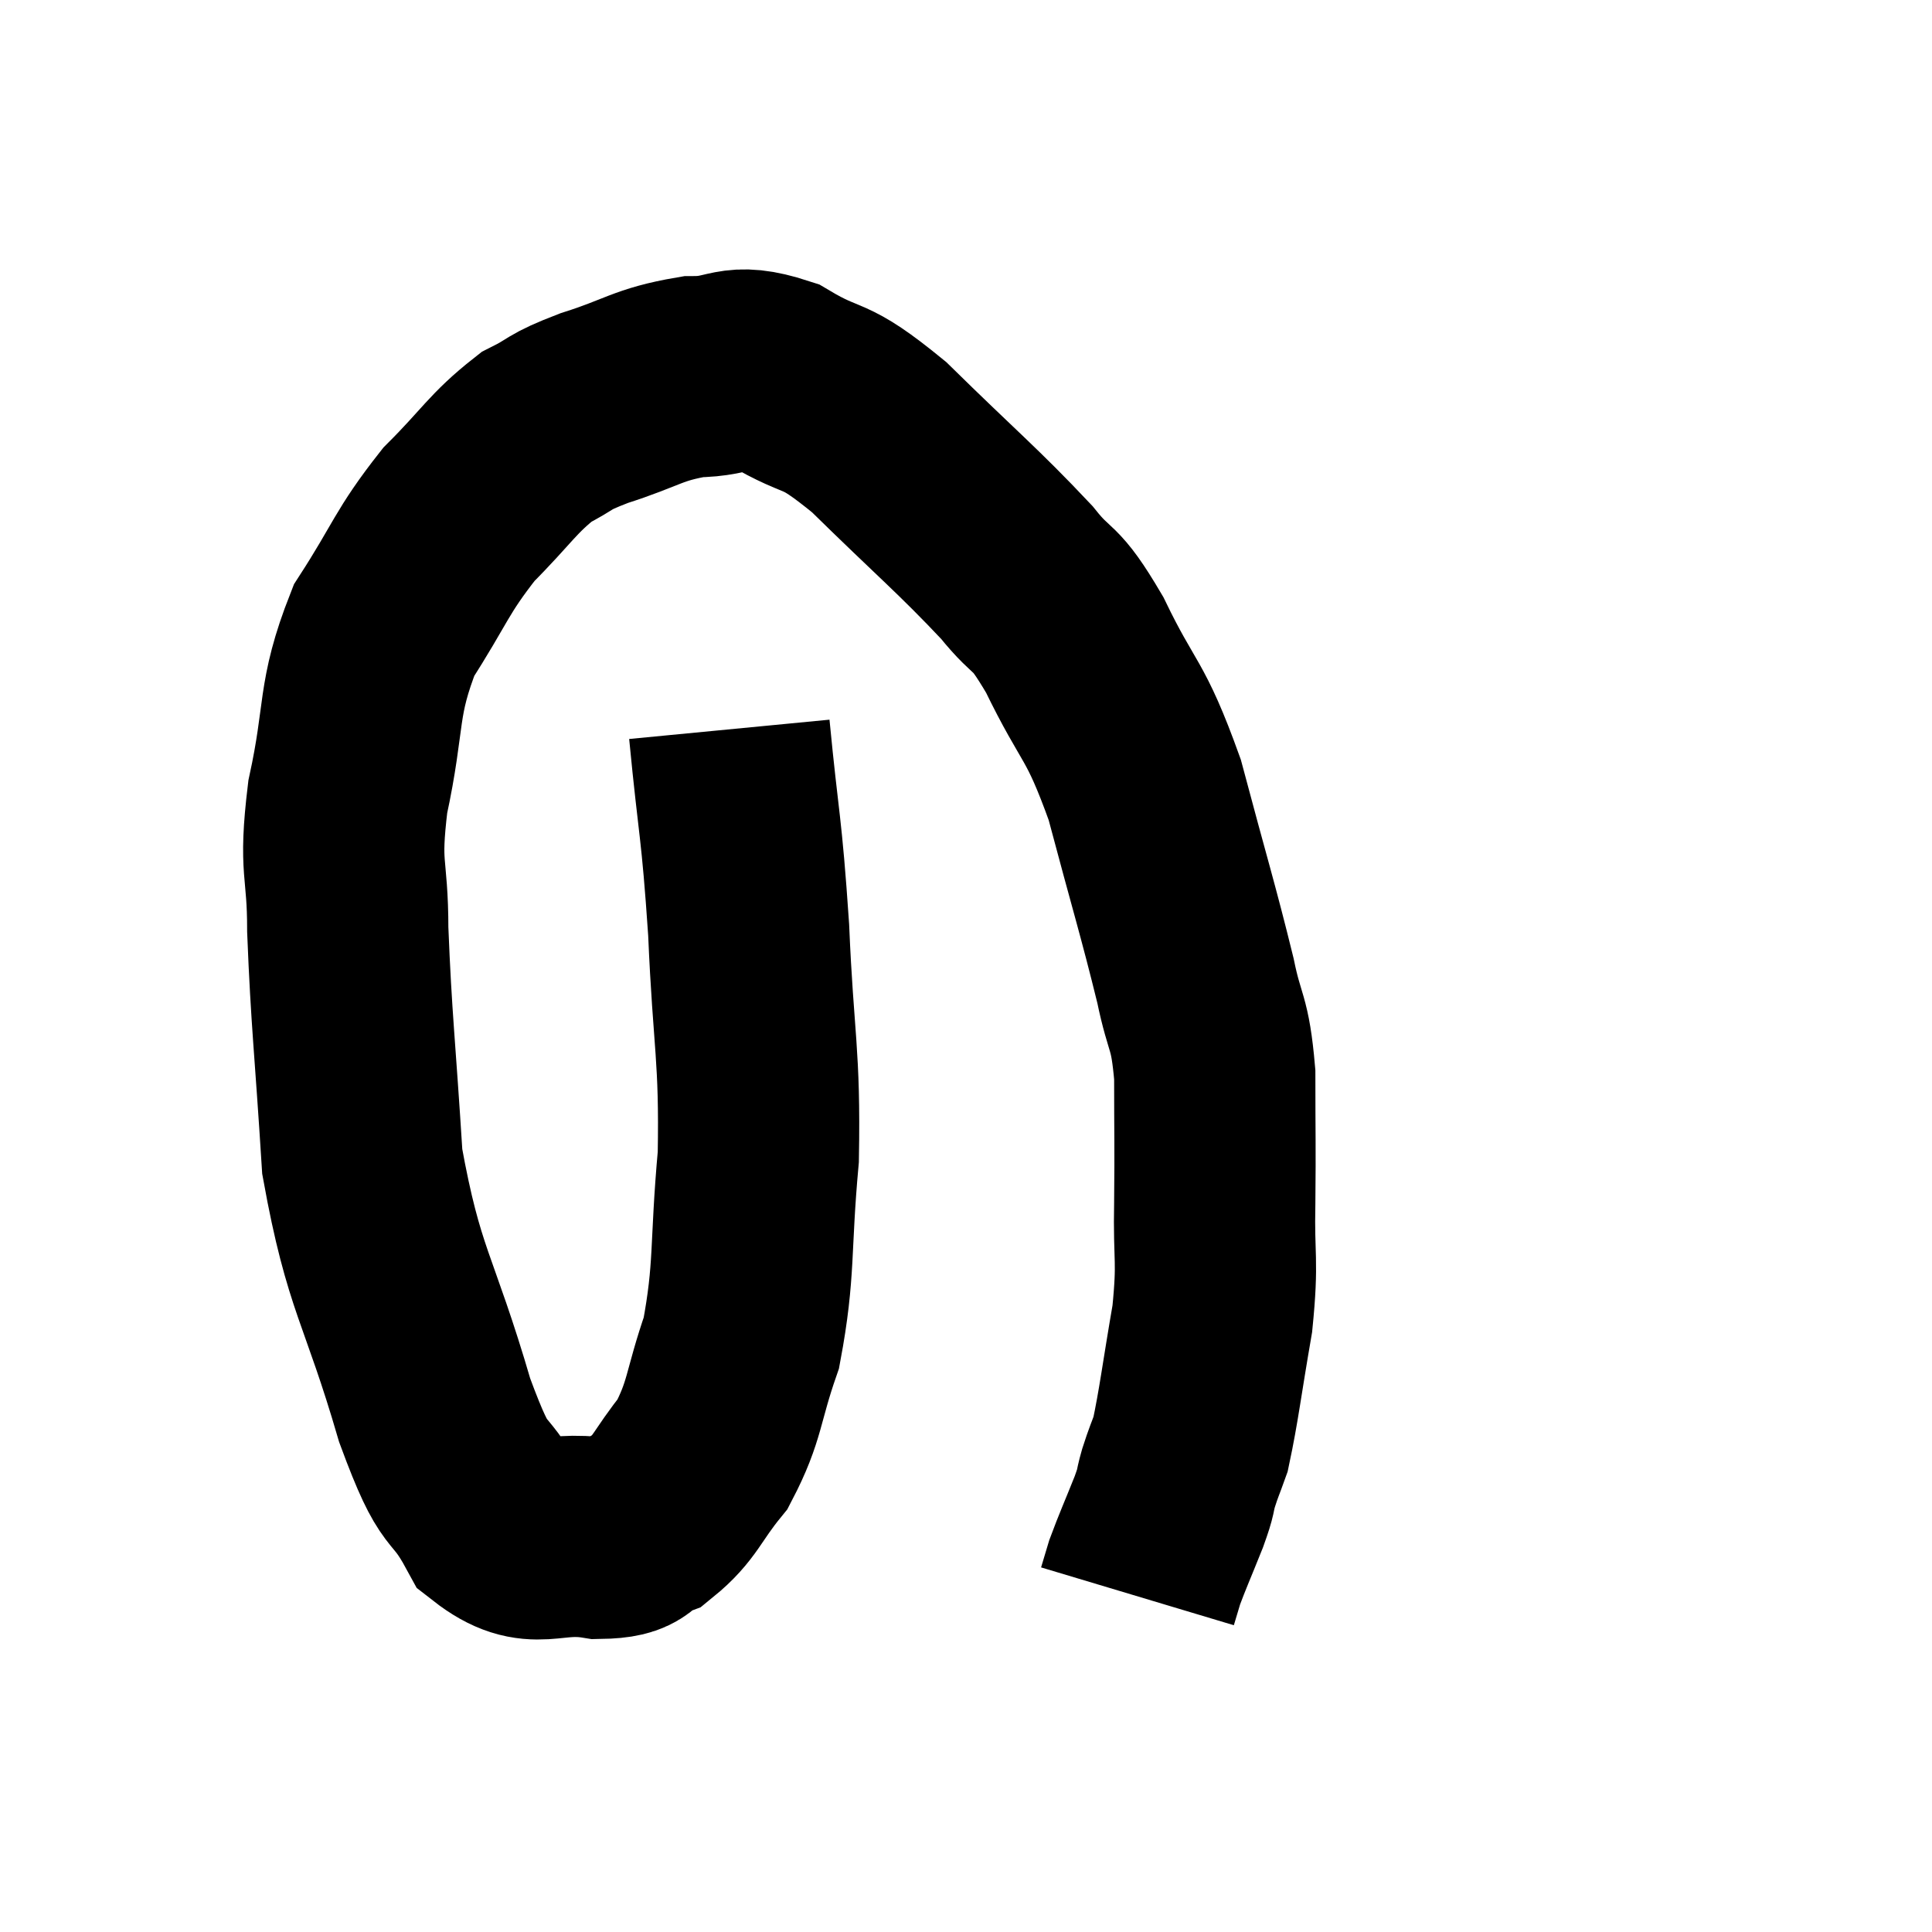
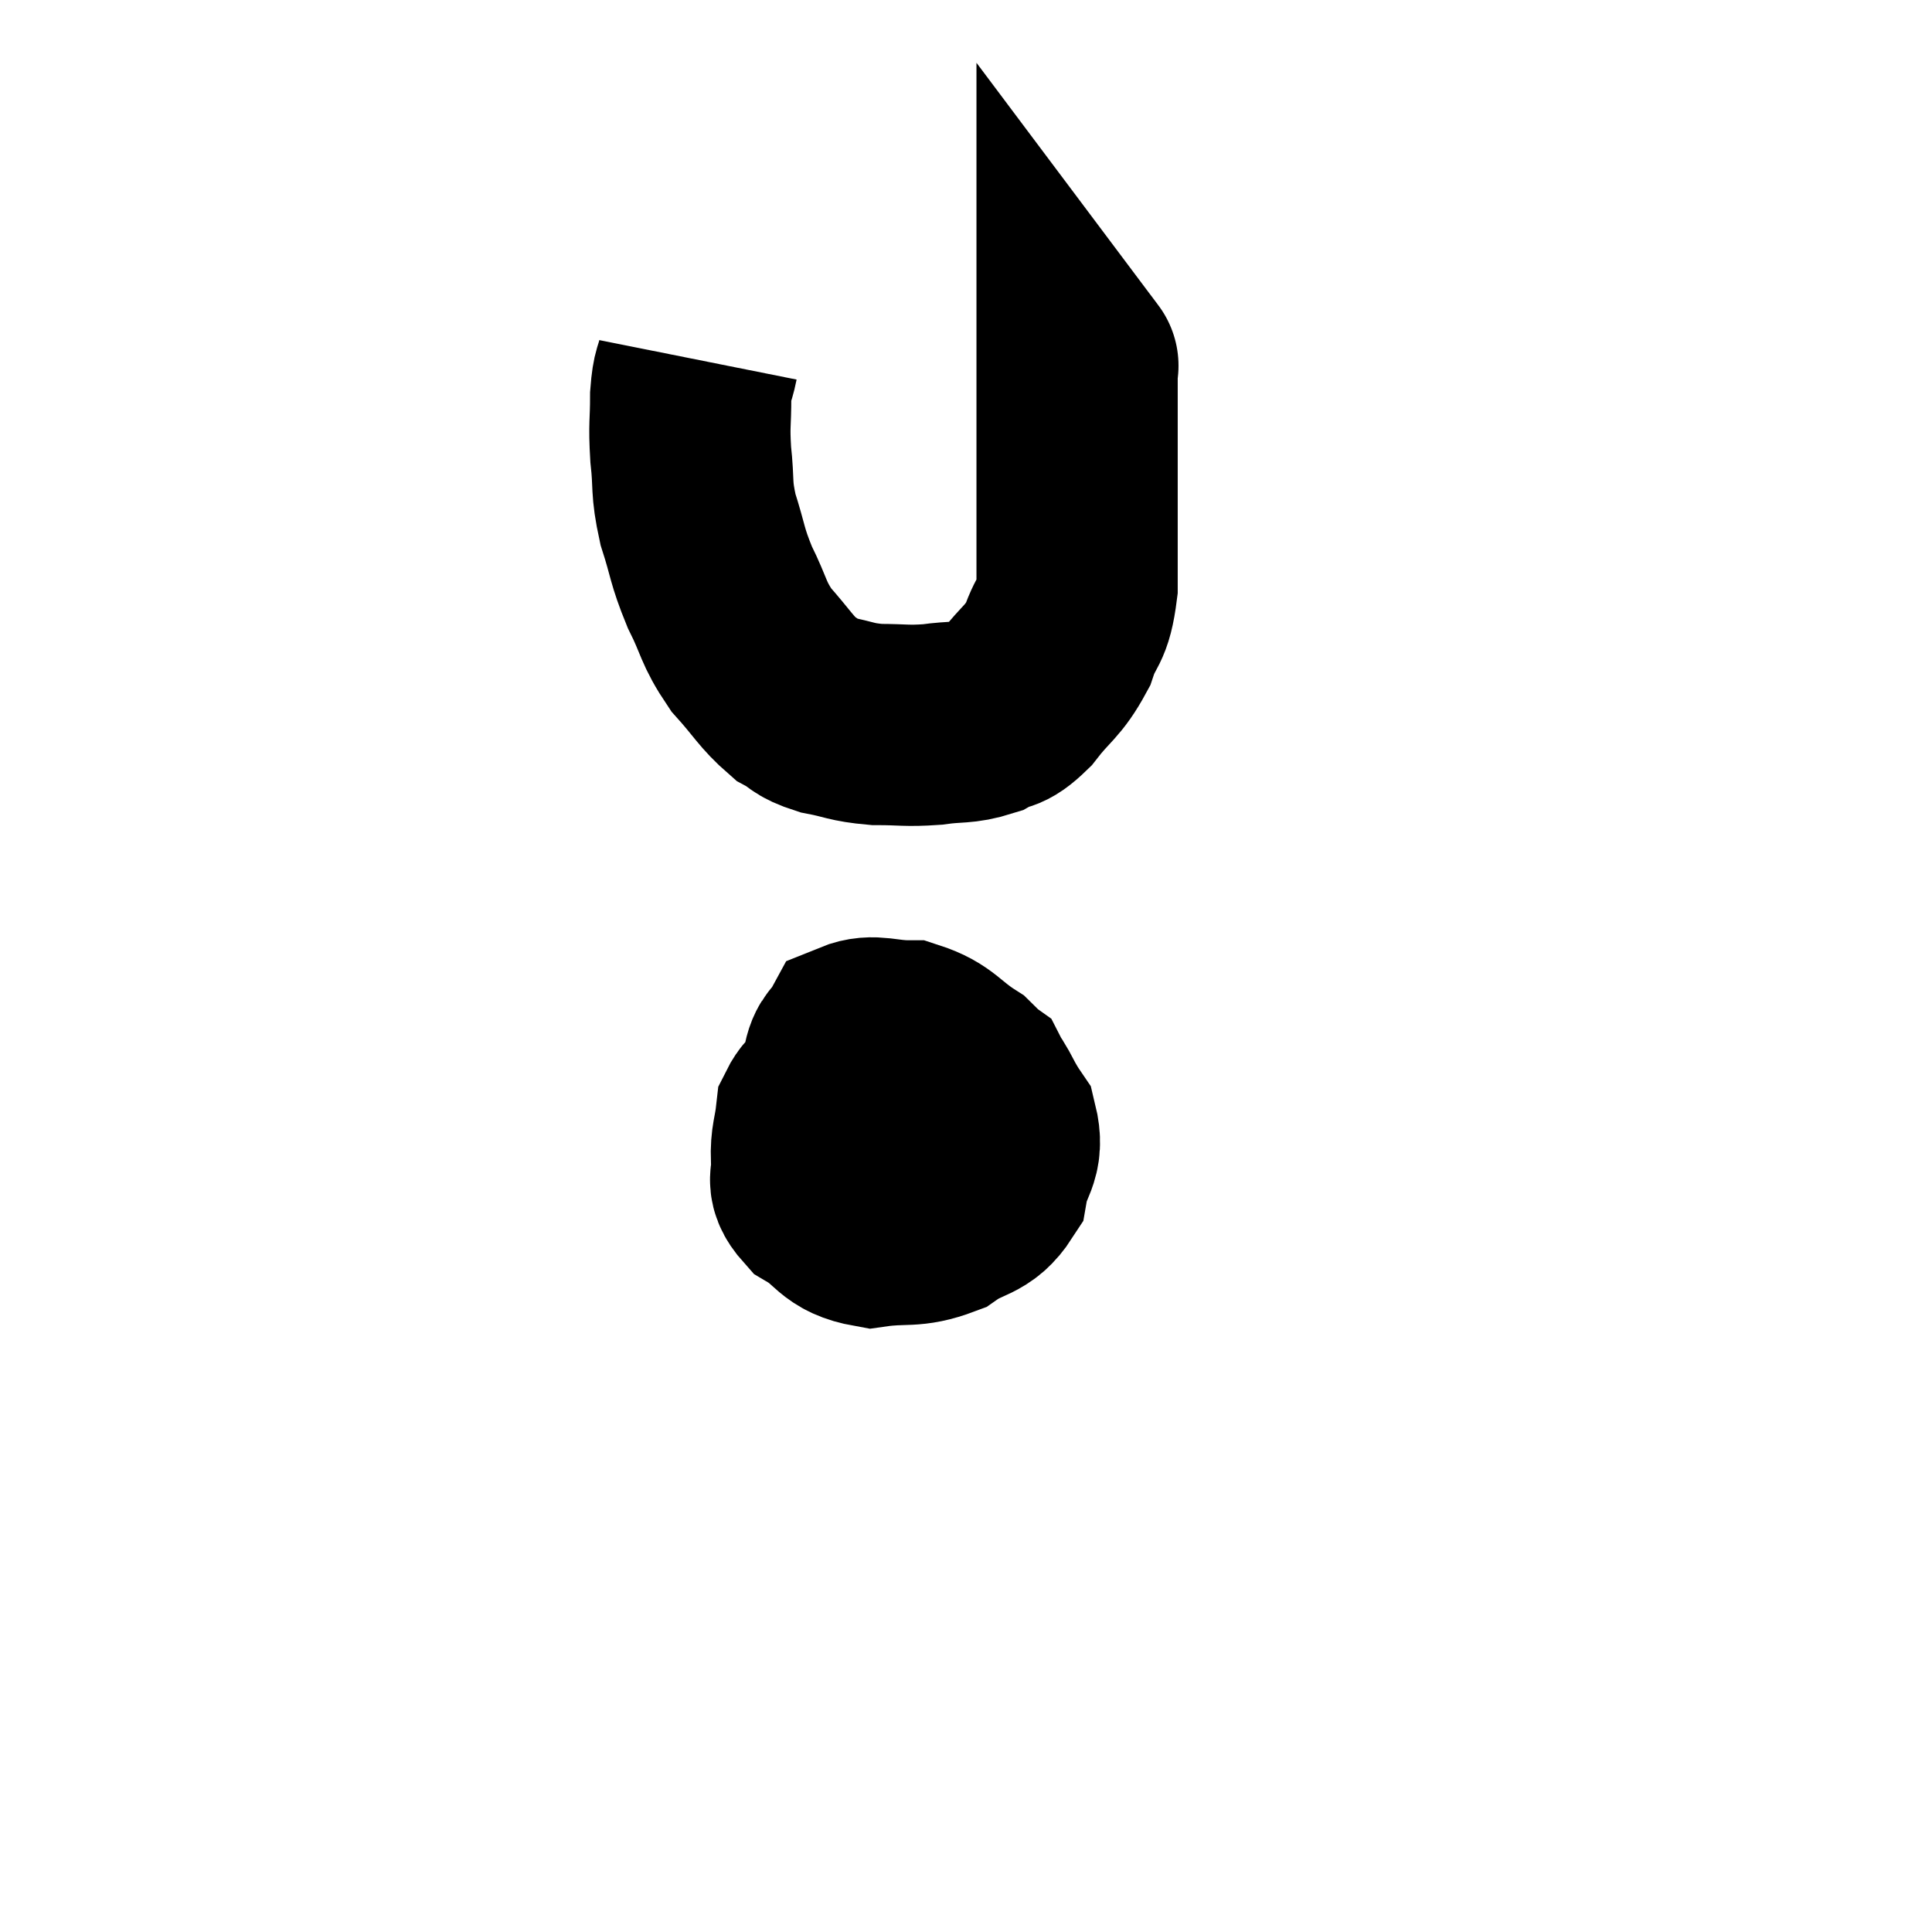
<svg xmlns="http://www.w3.org/2000/svg" width="48" height="48" viewBox="0 0 48 48">
-   <path d="M 18.12 18.12 C 18.36 20.61, 18.42 20.445, 18.6 23.1 C 18.72 25.92, 18.885 26.175, 18.84 28.74 C 18.63 31.05, 18.765 31.515, 18.42 33.36 C 17.94 34.74, 18.03 35.025, 17.46 36.12 C 16.8 36.93, 16.785 37.215, 16.14 37.74 C 15.51 37.98, 15.84 38.205, 14.88 38.22 C 13.59 38.01, 13.32 38.595, 12.3 37.8 C 11.55 36.42, 11.625 37.275, 10.8 35.04 C 9.9 31.95, 9.54 31.845, 9 28.86 C 8.82 25.98, 8.73 25.365, 8.64 23.1 C 8.64 21.45, 8.415 21.66, 8.64 19.8 C 9.09 17.73, 8.85 17.415, 9.54 15.66 C 10.47 14.22, 10.455 13.98, 11.4 12.78 C 12.36 11.82, 12.48 11.52, 13.32 10.86 C 14.04 10.5, 13.785 10.515, 14.76 10.14 C 15.99 9.75, 16.08 9.555, 17.22 9.36 C 18.27 9.36, 18.165 8.985, 19.32 9.36 C 20.58 10.11, 20.355 9.645, 21.84 10.86 C 23.55 12.54, 24.045 12.93, 25.26 14.22 C 25.98 15.12, 25.905 14.67, 26.7 16.02 C 27.57 17.82, 27.69 17.535, 28.44 19.62 C 29.07 21.99, 29.265 22.59, 29.7 24.36 C 29.94 25.53, 30.06 25.32, 30.18 26.7 C 30.18 28.29, 30.195 28.365, 30.18 29.88 C 30.15 31.32, 30.27 31.26, 30.12 32.76 C 29.85 34.32, 29.79 34.89, 29.58 35.88 C 29.43 36.3, 29.415 36.3, 29.28 36.72 C 29.16 37.14, 29.25 36.975, 29.04 37.56 C 28.74 38.31, 28.635 38.535, 28.44 39.06 C 28.35 39.36, 28.305 39.51, 28.26 39.66 L 28.26 39.66" fill="none" stroke="black" stroke-width="5" />
+   <path d="M 21.42 27.42 C 21.18 27.33, 21.225 27.165, 20.94 27.24 C 20.61 27.48, 20.475 27.33, 20.28 27.72 C 20.22 28.26, 20.145 28.305, 20.16 28.8 C 20.25 29.25, 19.965 29.28, 20.34 29.7 C 21 30.09, 20.91 30.345, 21.66 30.48 C 22.5 30.36, 22.62 30.51, 23.34 30.24 C 23.94 29.82, 24.18 29.955, 24.54 29.4 C 24.66 28.71, 24.945 28.695, 24.78 28.02 C 24.33 27.36, 24.435 27.24, 23.88 26.7 C 23.22 26.28, 23.205 26.07, 22.56 25.86 C 21.93 25.86, 21.705 25.695, 21.3 25.86 C 21.12 26.19, 21.015 26.085, 20.94 26.52 C 20.97 27.06, 20.865 26.985, 21 27.6 C 21.24 28.29, 21.18 28.455, 21.48 28.98 C 21.84 29.34, 21.825 29.505, 22.2 29.7 C 22.59 29.73, 22.515 30.18, 22.98 29.76 C 23.52 28.89, 23.76 28.71, 24.06 28.02 C 24.12 27.51, 24.405 27.435, 24.18 27 C 23.67 26.64, 23.61 26.505, 23.16 26.28 C 22.77 26.19, 22.74 25.98, 22.38 26.1 C 22.05 26.43, 21.885 26.265, 21.72 26.76 C 21.72 27.42, 21.63 27.54, 21.72 28.08 C 21.9 28.5, 21.945 28.695, 22.08 28.92 C 22.17 28.95, 22.065 29.055, 22.26 28.98 C 22.56 28.8, 22.575 28.995, 22.86 28.62 C 23.13 28.05, 23.265 27.765, 23.4 27.48 C 23.4 27.48, 23.595 27.585, 23.4 27.48 C 23.01 27.27, 23.01 27.165, 22.62 27.06 C 22.23 27.06, 22.05 26.94, 21.84 27.06 C 21.81 27.3, 21.795 27.345, 21.78 27.54 C 21.78 27.69, 21.735 27.735, 21.78 27.84 L 21.96 27.96" fill="none" stroke="black" stroke-width="5" />
+   <path d="M 17.34 8.94 C 17.25 9.39, 17.205 9.255, 17.16 9.84 C 17.16 10.56, 17.115 10.515, 17.16 11.28 C 17.25 12.09, 17.16 12.075, 17.34 12.9 C 17.61 13.74, 17.55 13.77, 17.88 14.58 C 18.27 15.36, 18.195 15.45, 18.66 16.14 C 19.2 16.74, 19.275 16.935, 19.74 17.34 C 20.13 17.55, 20.01 17.595, 20.52 17.76 C 21.15 17.88, 21.12 17.94, 21.78 18 C 22.47 18, 22.5 18.045, 23.16 18 C 23.79 17.91, 23.895 17.985, 24.42 17.82 C 24.84 17.58, 24.795 17.79, 25.26 17.34 C 25.77 16.68, 25.905 16.71, 26.28 16.02 C 26.52 15.3, 26.64 15.525, 26.76 14.58 C 26.76 13.41, 26.76 13.5, 26.76 12.24 C 26.76 10.89, 26.76 10.335, 26.76 9.54 C 26.76 9.3, 26.76 9.18, 26.76 9.06 C 26.76 9.06, 26.805 9.12, 26.76 9.06 L 26.58 8.82" fill="none" stroke="black" stroke-width="5" />
</svg>
